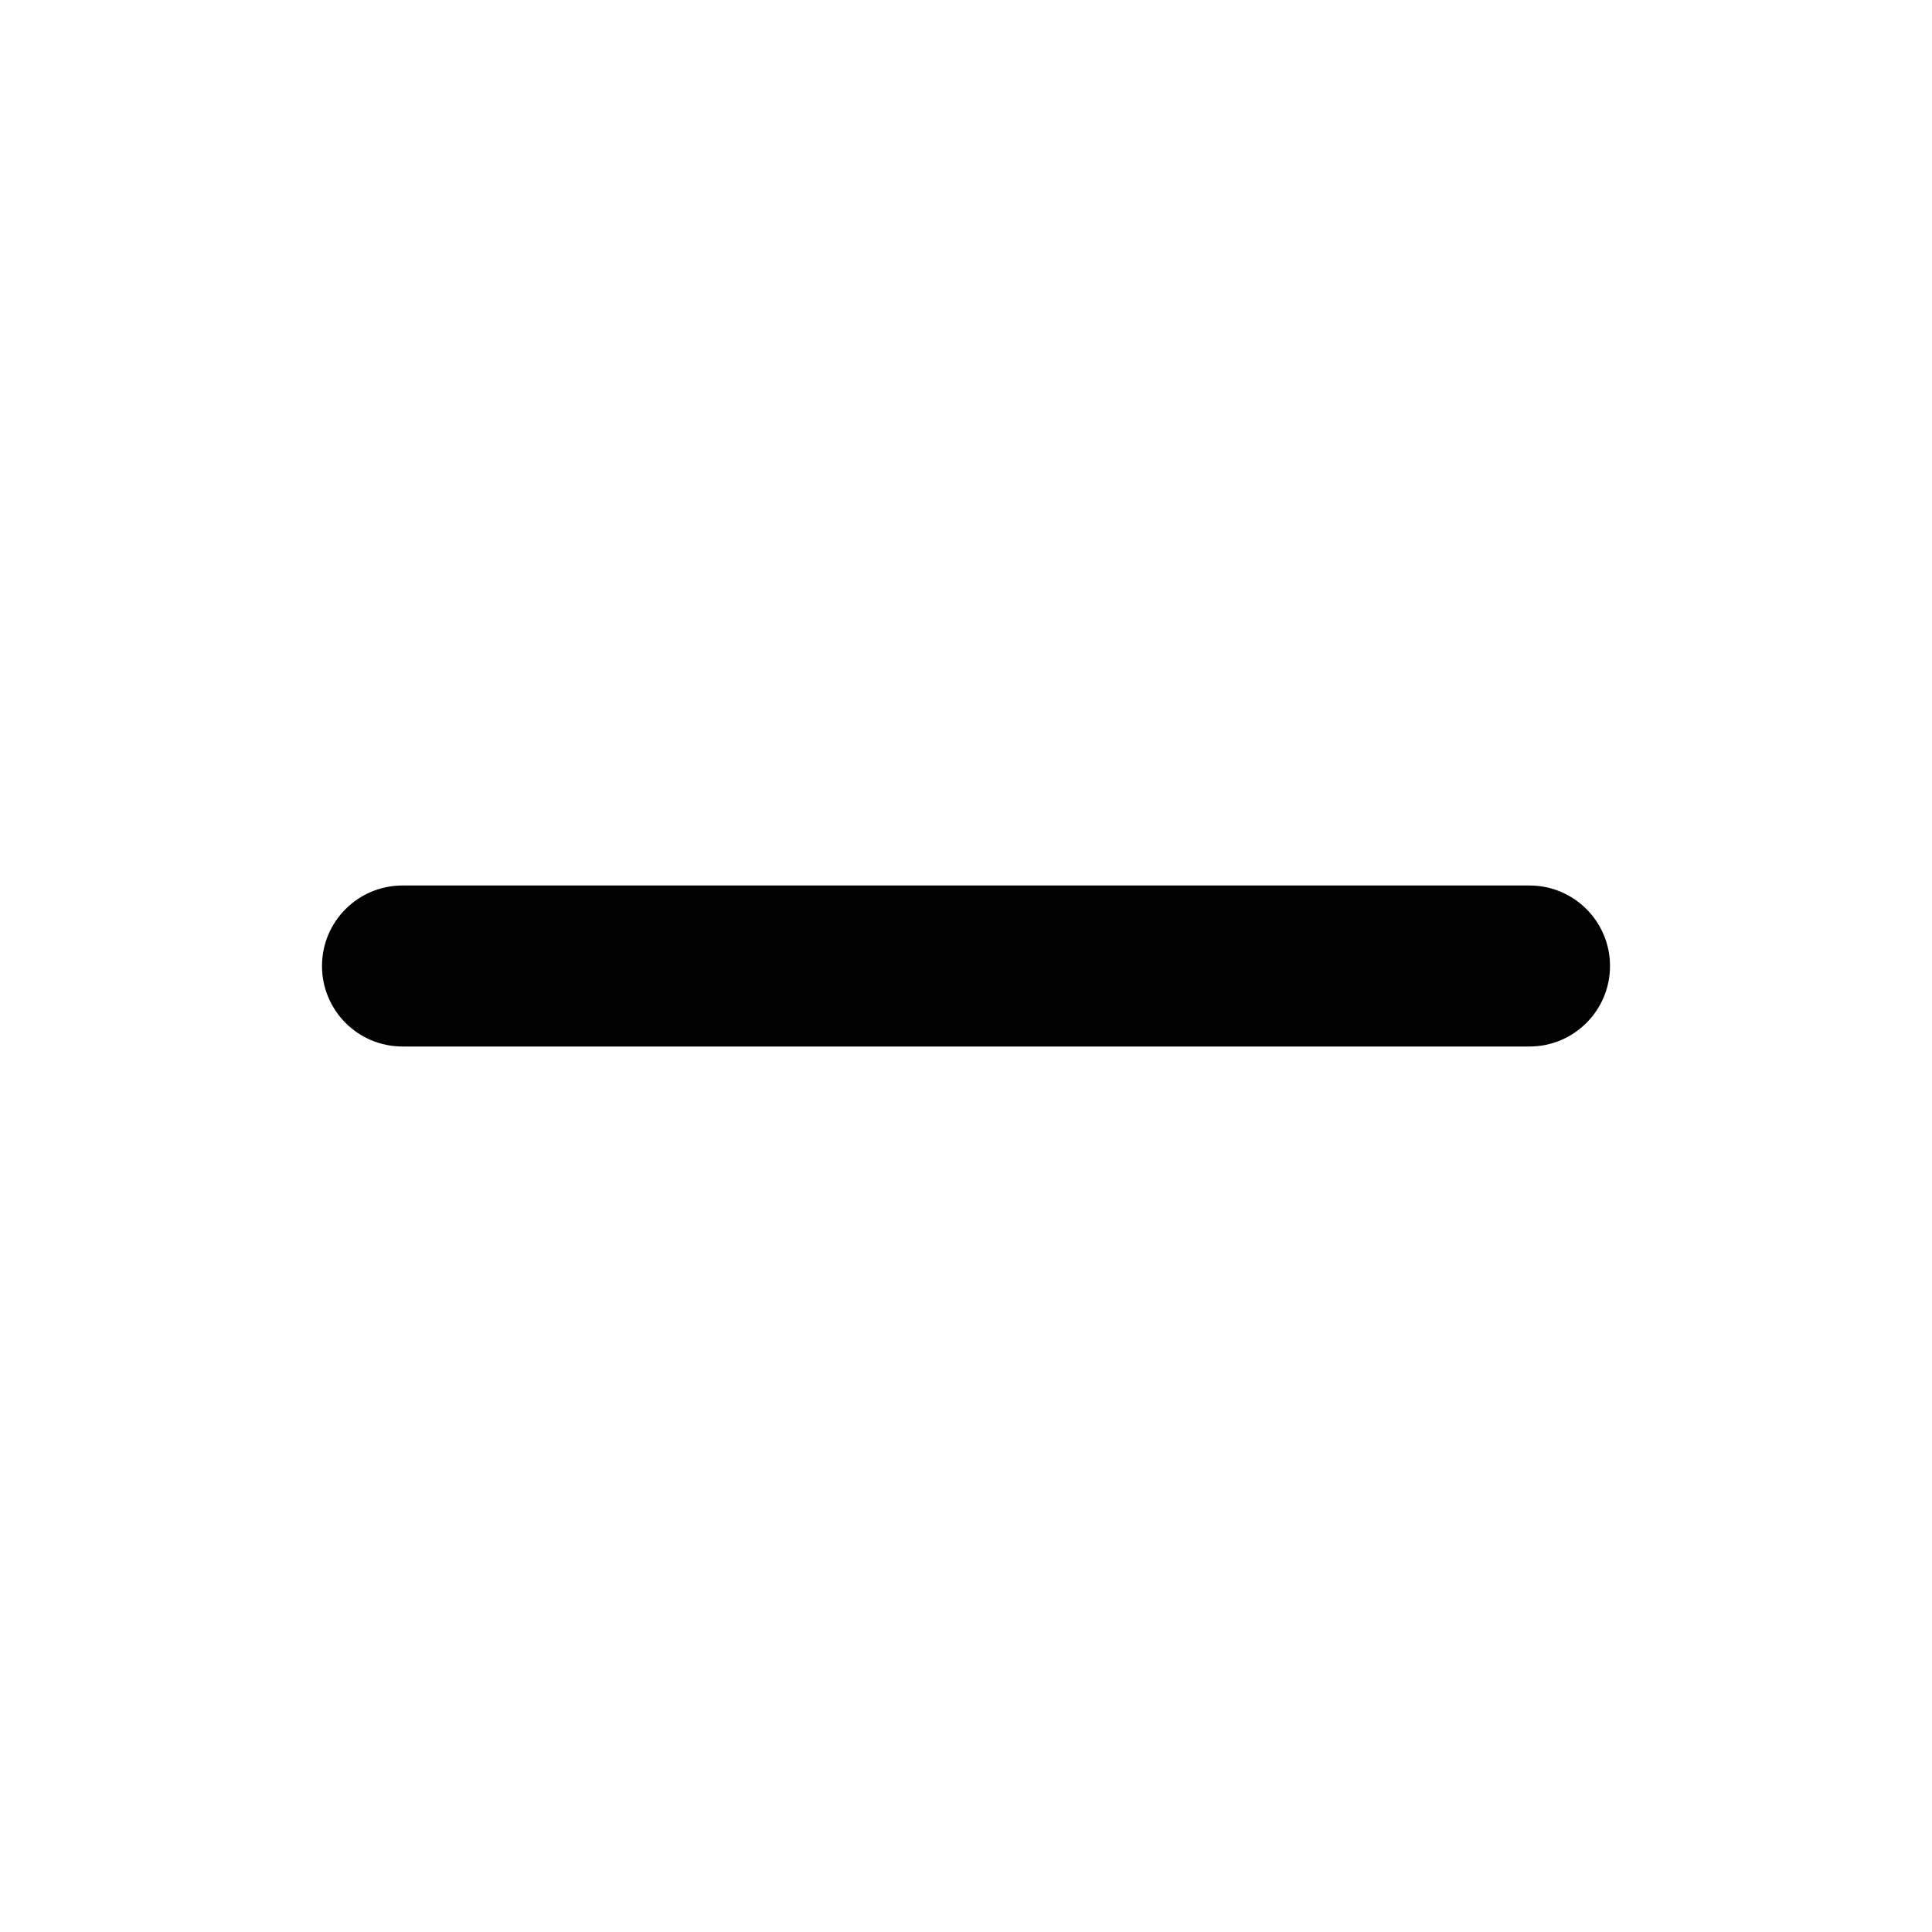
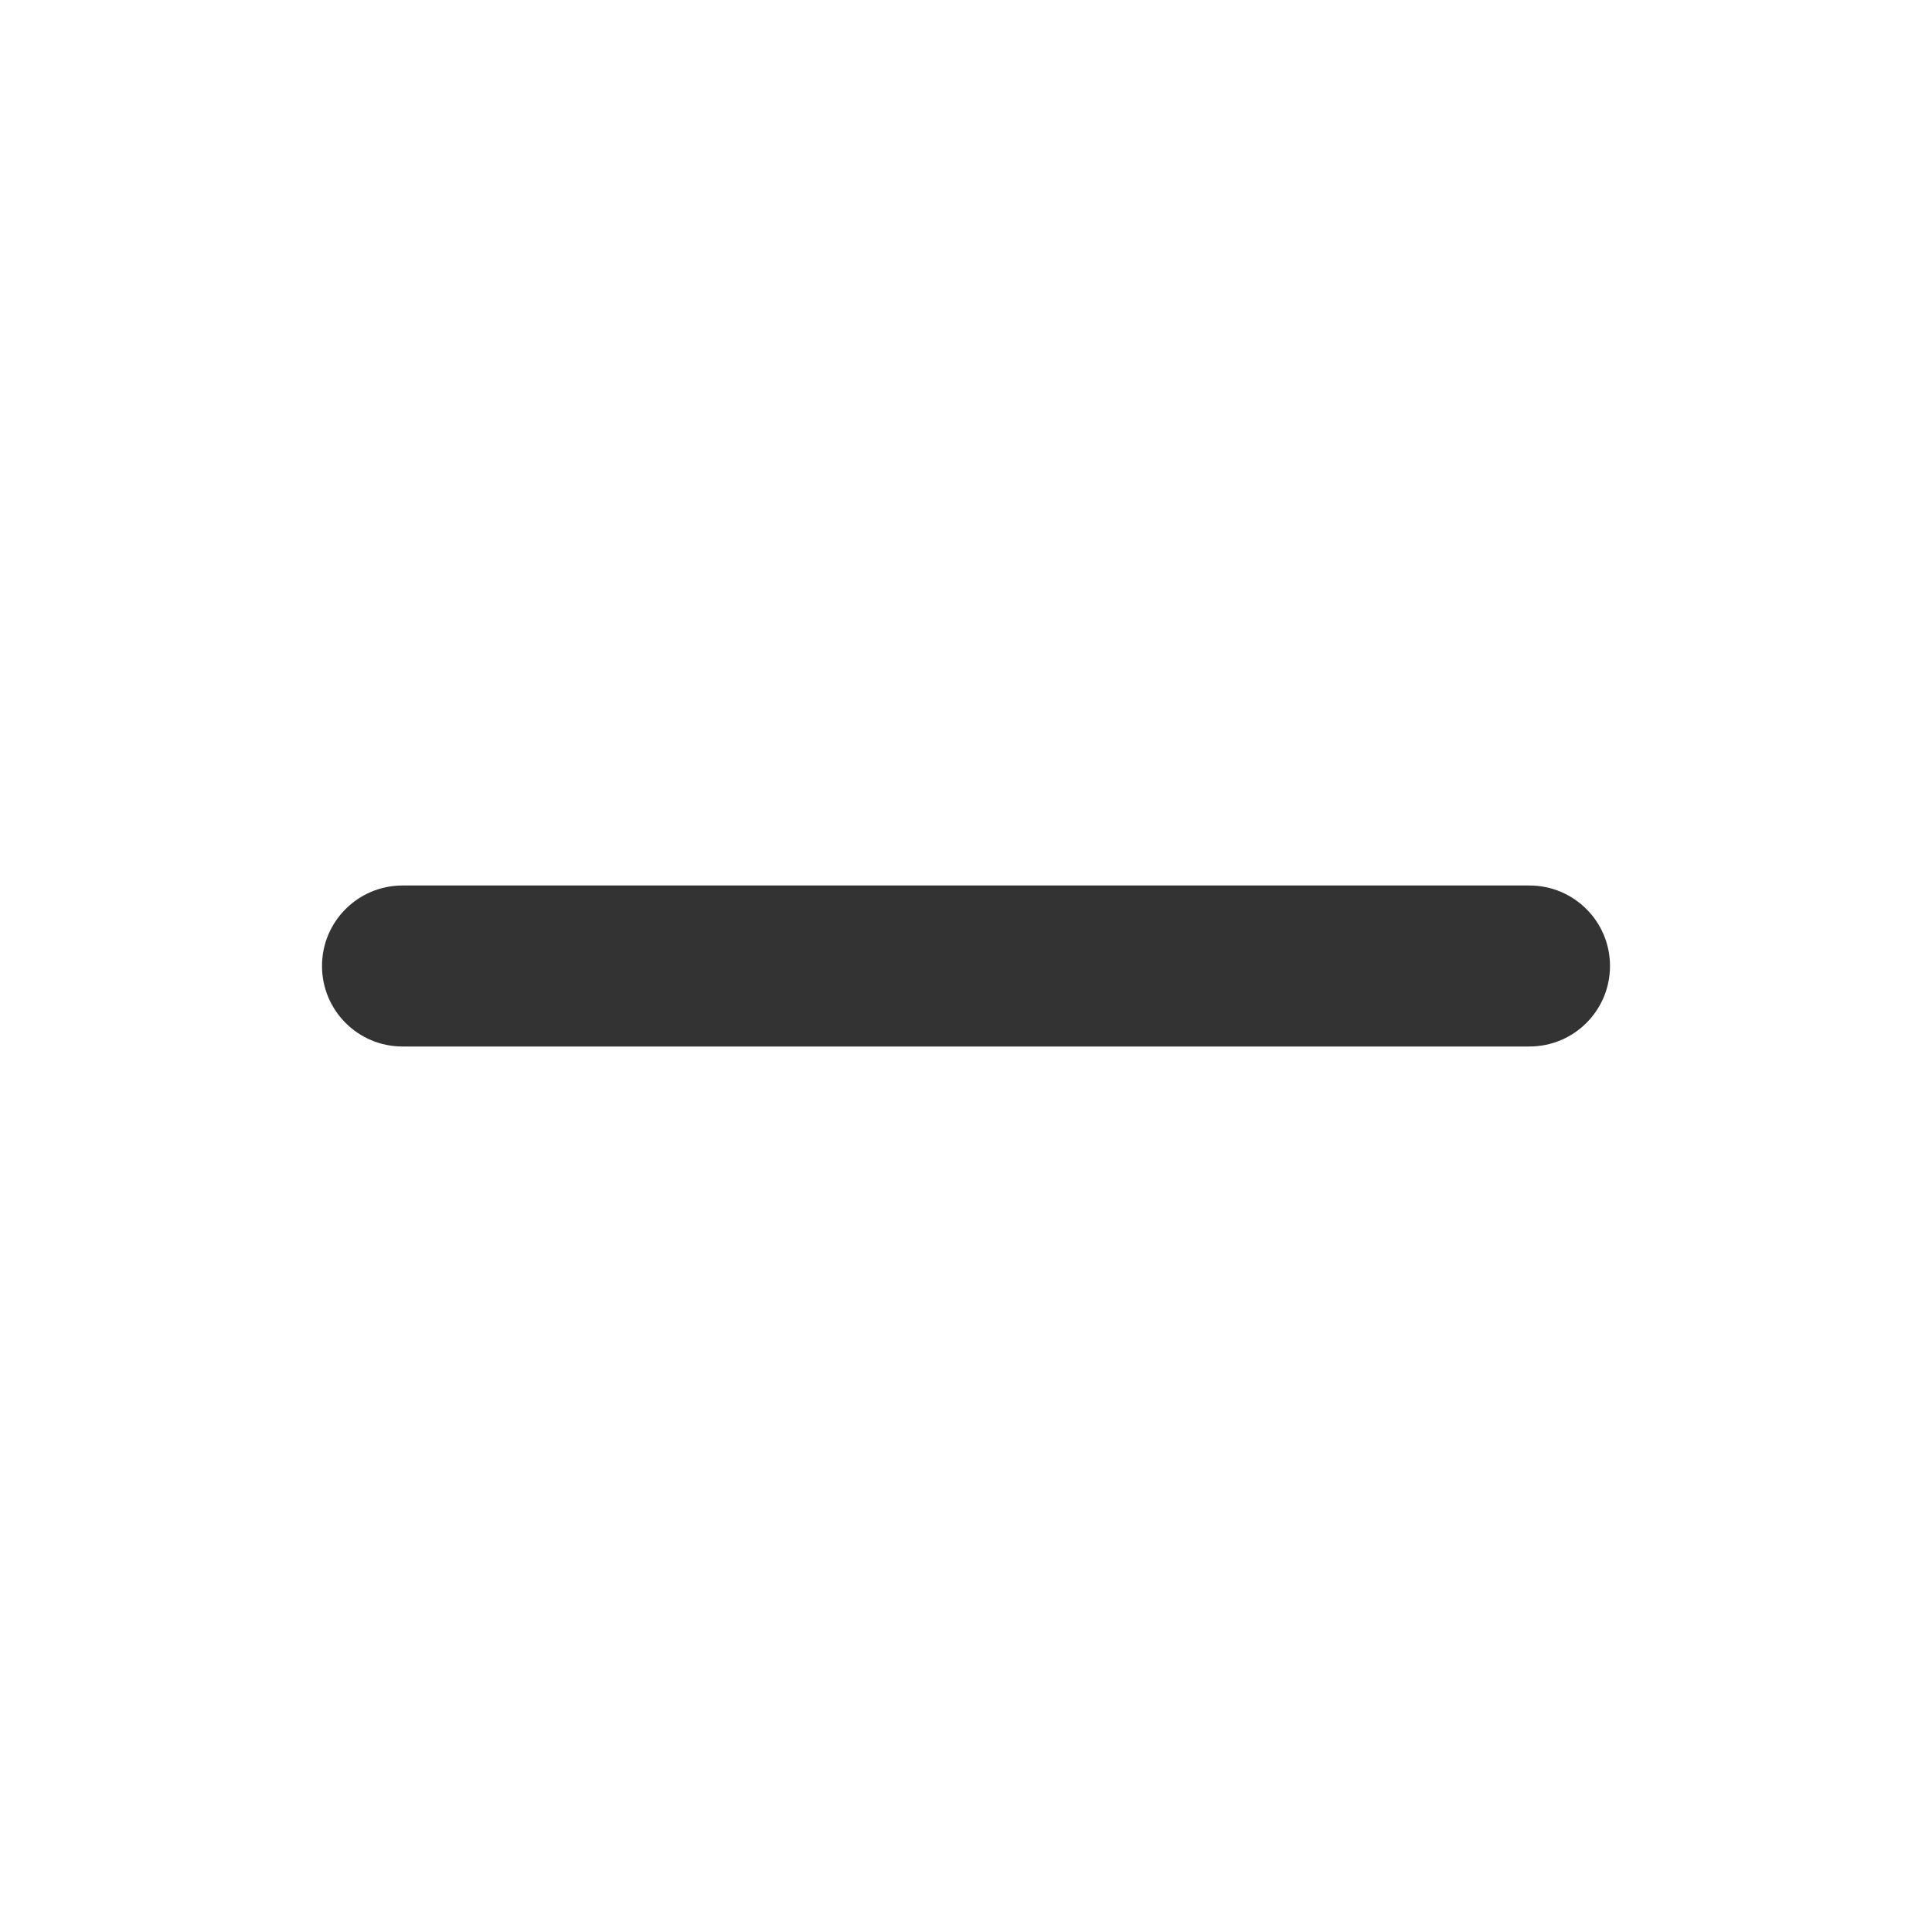
- <svg xmlns="http://www.w3.org/2000/svg" width="current" height="current" viewBox="0 0 60 60" fill="black">
-   <path fill-rule="evenodd" clip-rule="evenodd" d="M10 30C10 28.619 11.119 27.5 12.5 27.5H47.5C48.881 27.5 50 28.619 50 30C50 31.381 48.881 32.5 47.5 32.5H12.5C11.119 32.5 10 31.381 10 30Z" fill="current" />
+ <svg xmlns="http://www.w3.org/2000/svg" width="current" height="current" viewBox="0 0 60 60" fill="#333333">
+   <path fill-rule="evenodd" clip-rule="evenodd" d="M10 30C10 28.619 11.119 27.5 12.5 27.5H47.5C48.881 27.5 50 28.619 50 30C50 31.381 48.881 32.5 47.5 32.5H12.5C11.119 32.5 10 31.381 10 30Z" />
</svg>
